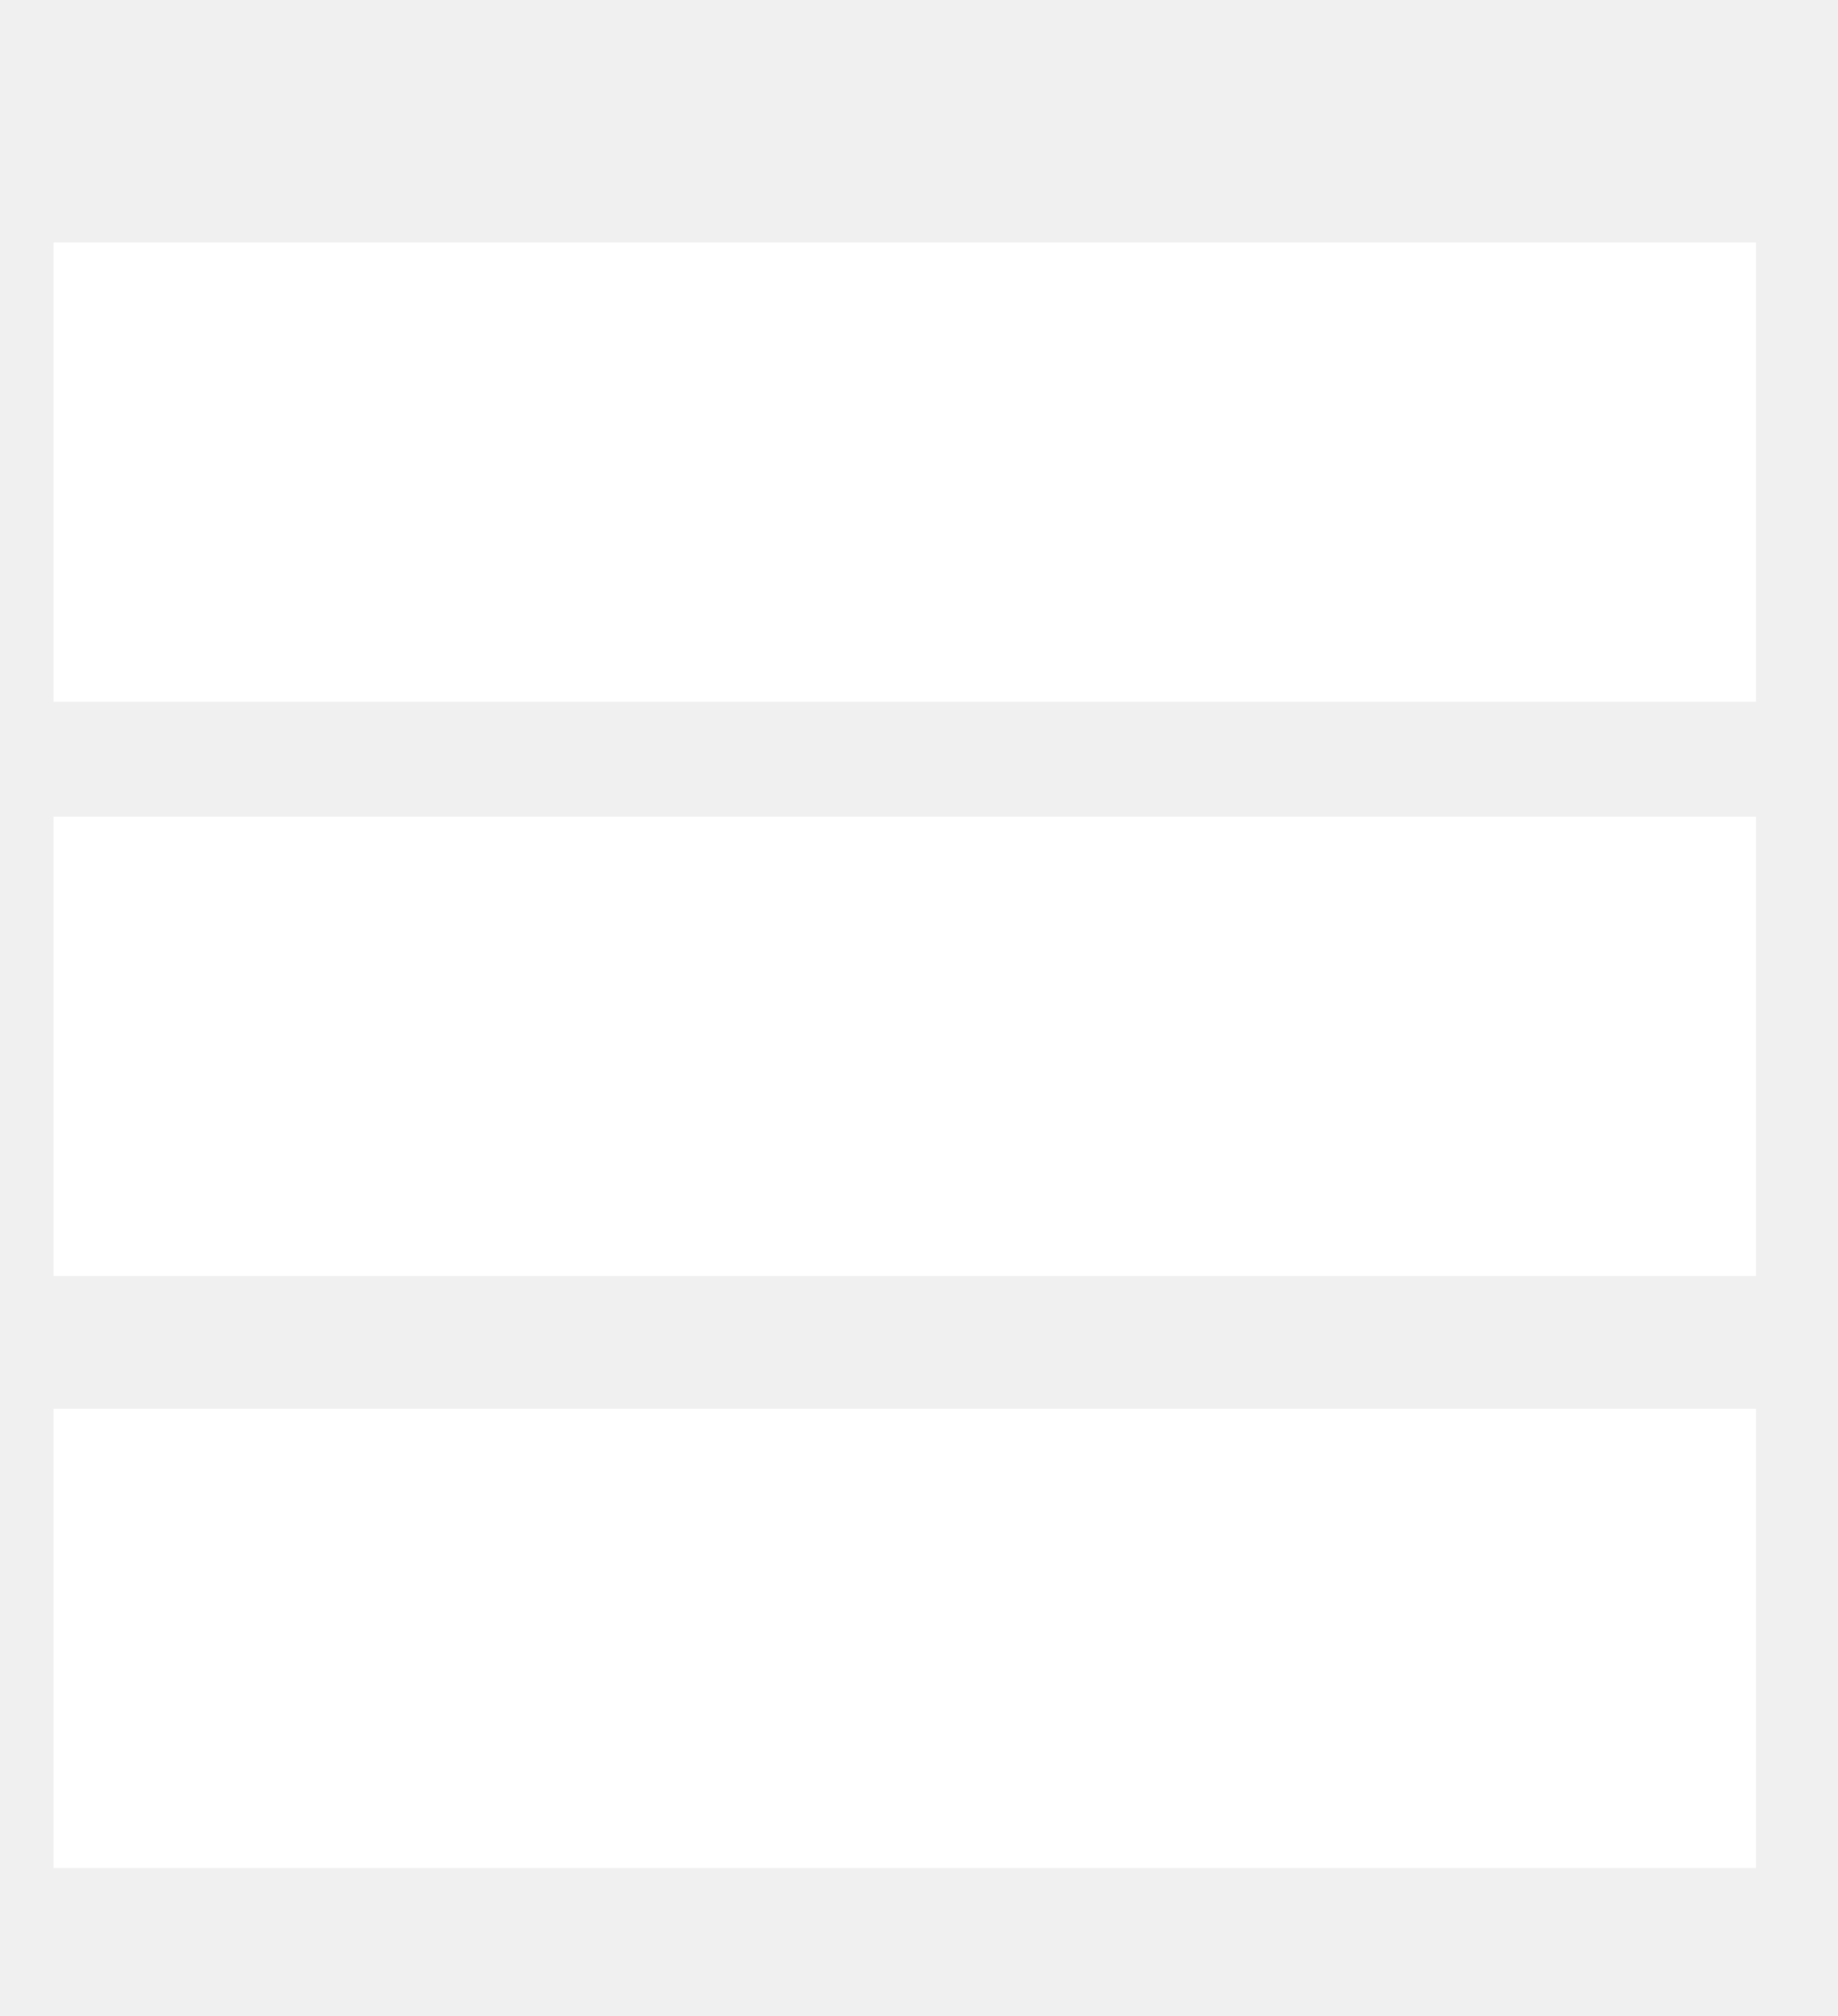
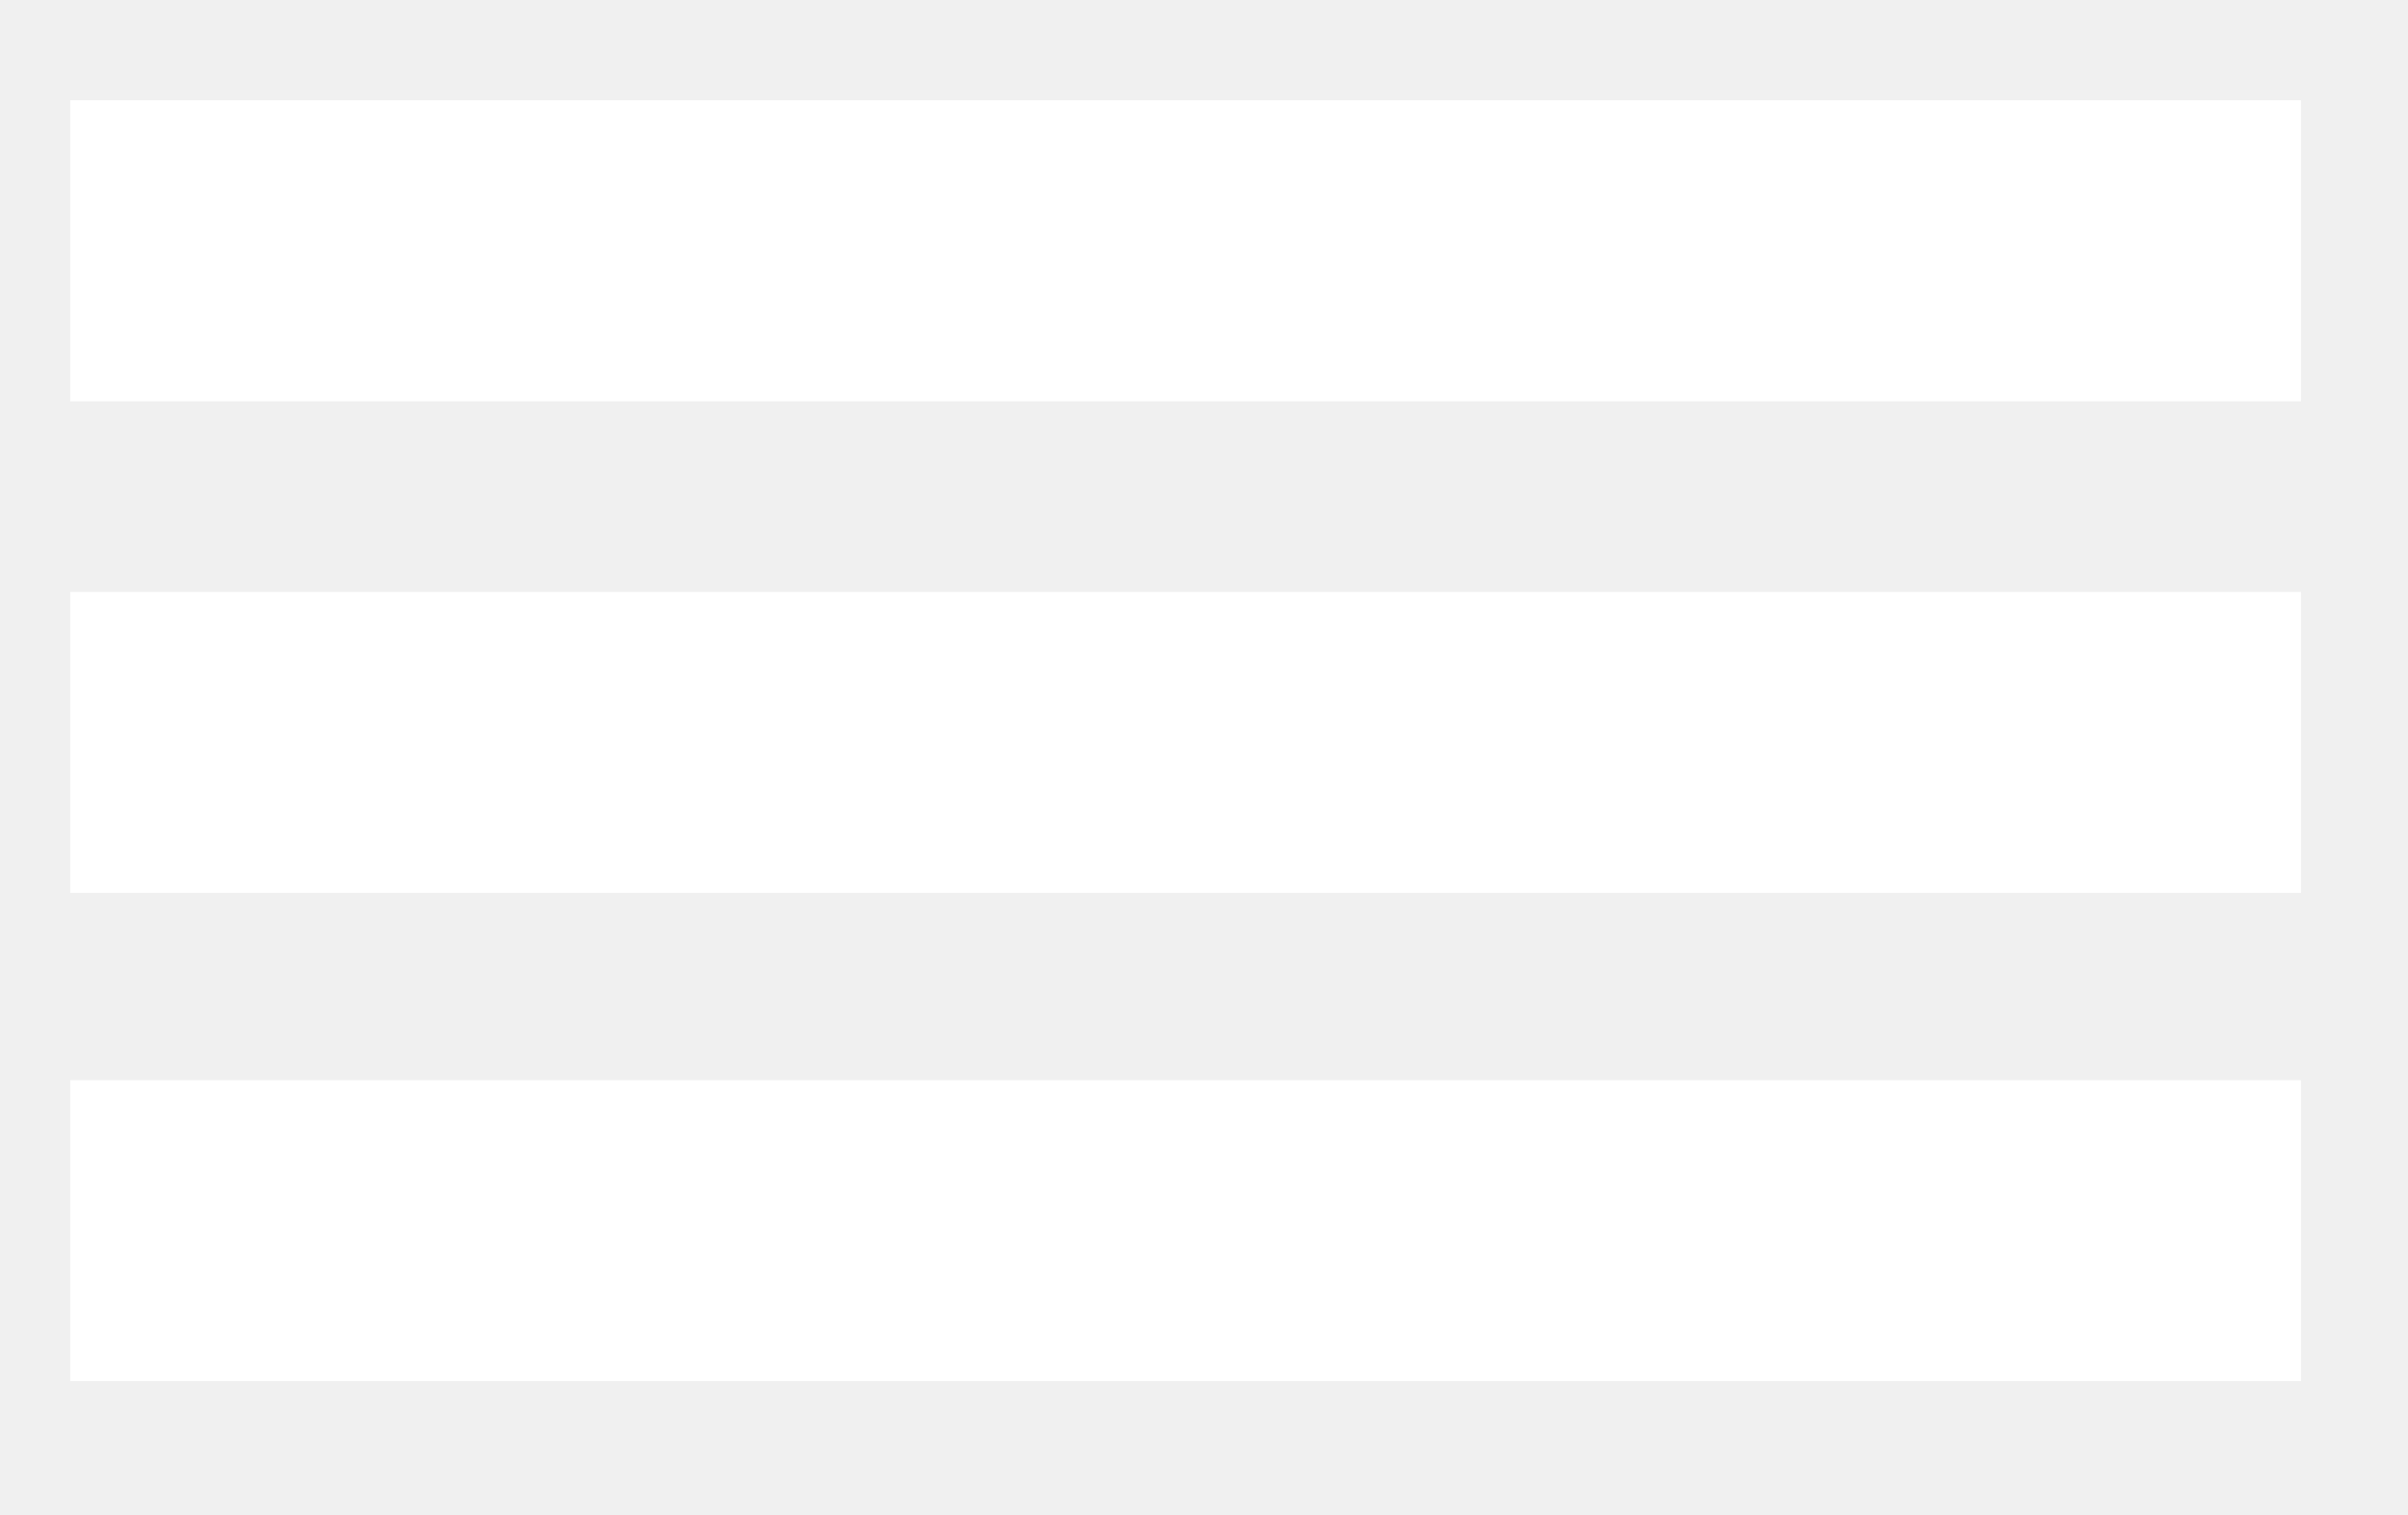
- <svg xmlns="http://www.w3.org/2000/svg" version="1.1" id="Layer_1" x="0px" y="0px" viewBox="0 101 72 79" enable-background="new 0 101 72 79" xml:space="preserve">
-   <rect x="2.1" y="110.5" fill="#FFFFFF" width="66.7" height="18" />
-   <rect x="2.1" y="133" fill="#FFFFFF" width="66.7" height="18" />
-   <rect x="2.1" y="156.2" fill="#FFFFFF" width="66.7" height="18" />
+ <svg xmlns="http://www.w3.org/2000/svg" version="1.1" id="Layer_1" x="0px" y="0px" viewBox="0 212 72 45.3" enable-background="new 0 212 72 45.3" xml:space="preserve">
+   <rect x="2.1" y="215" fill="#FFFFFF" width="66.7" height="9" />
+   <rect x="2.1" y="229.7" fill="#FFFFFF" width="66.7" height="9" />
+   <rect x="2.1" y="244.3" fill="#FFFFFF" width="66.7" height="9" />
</svg>
